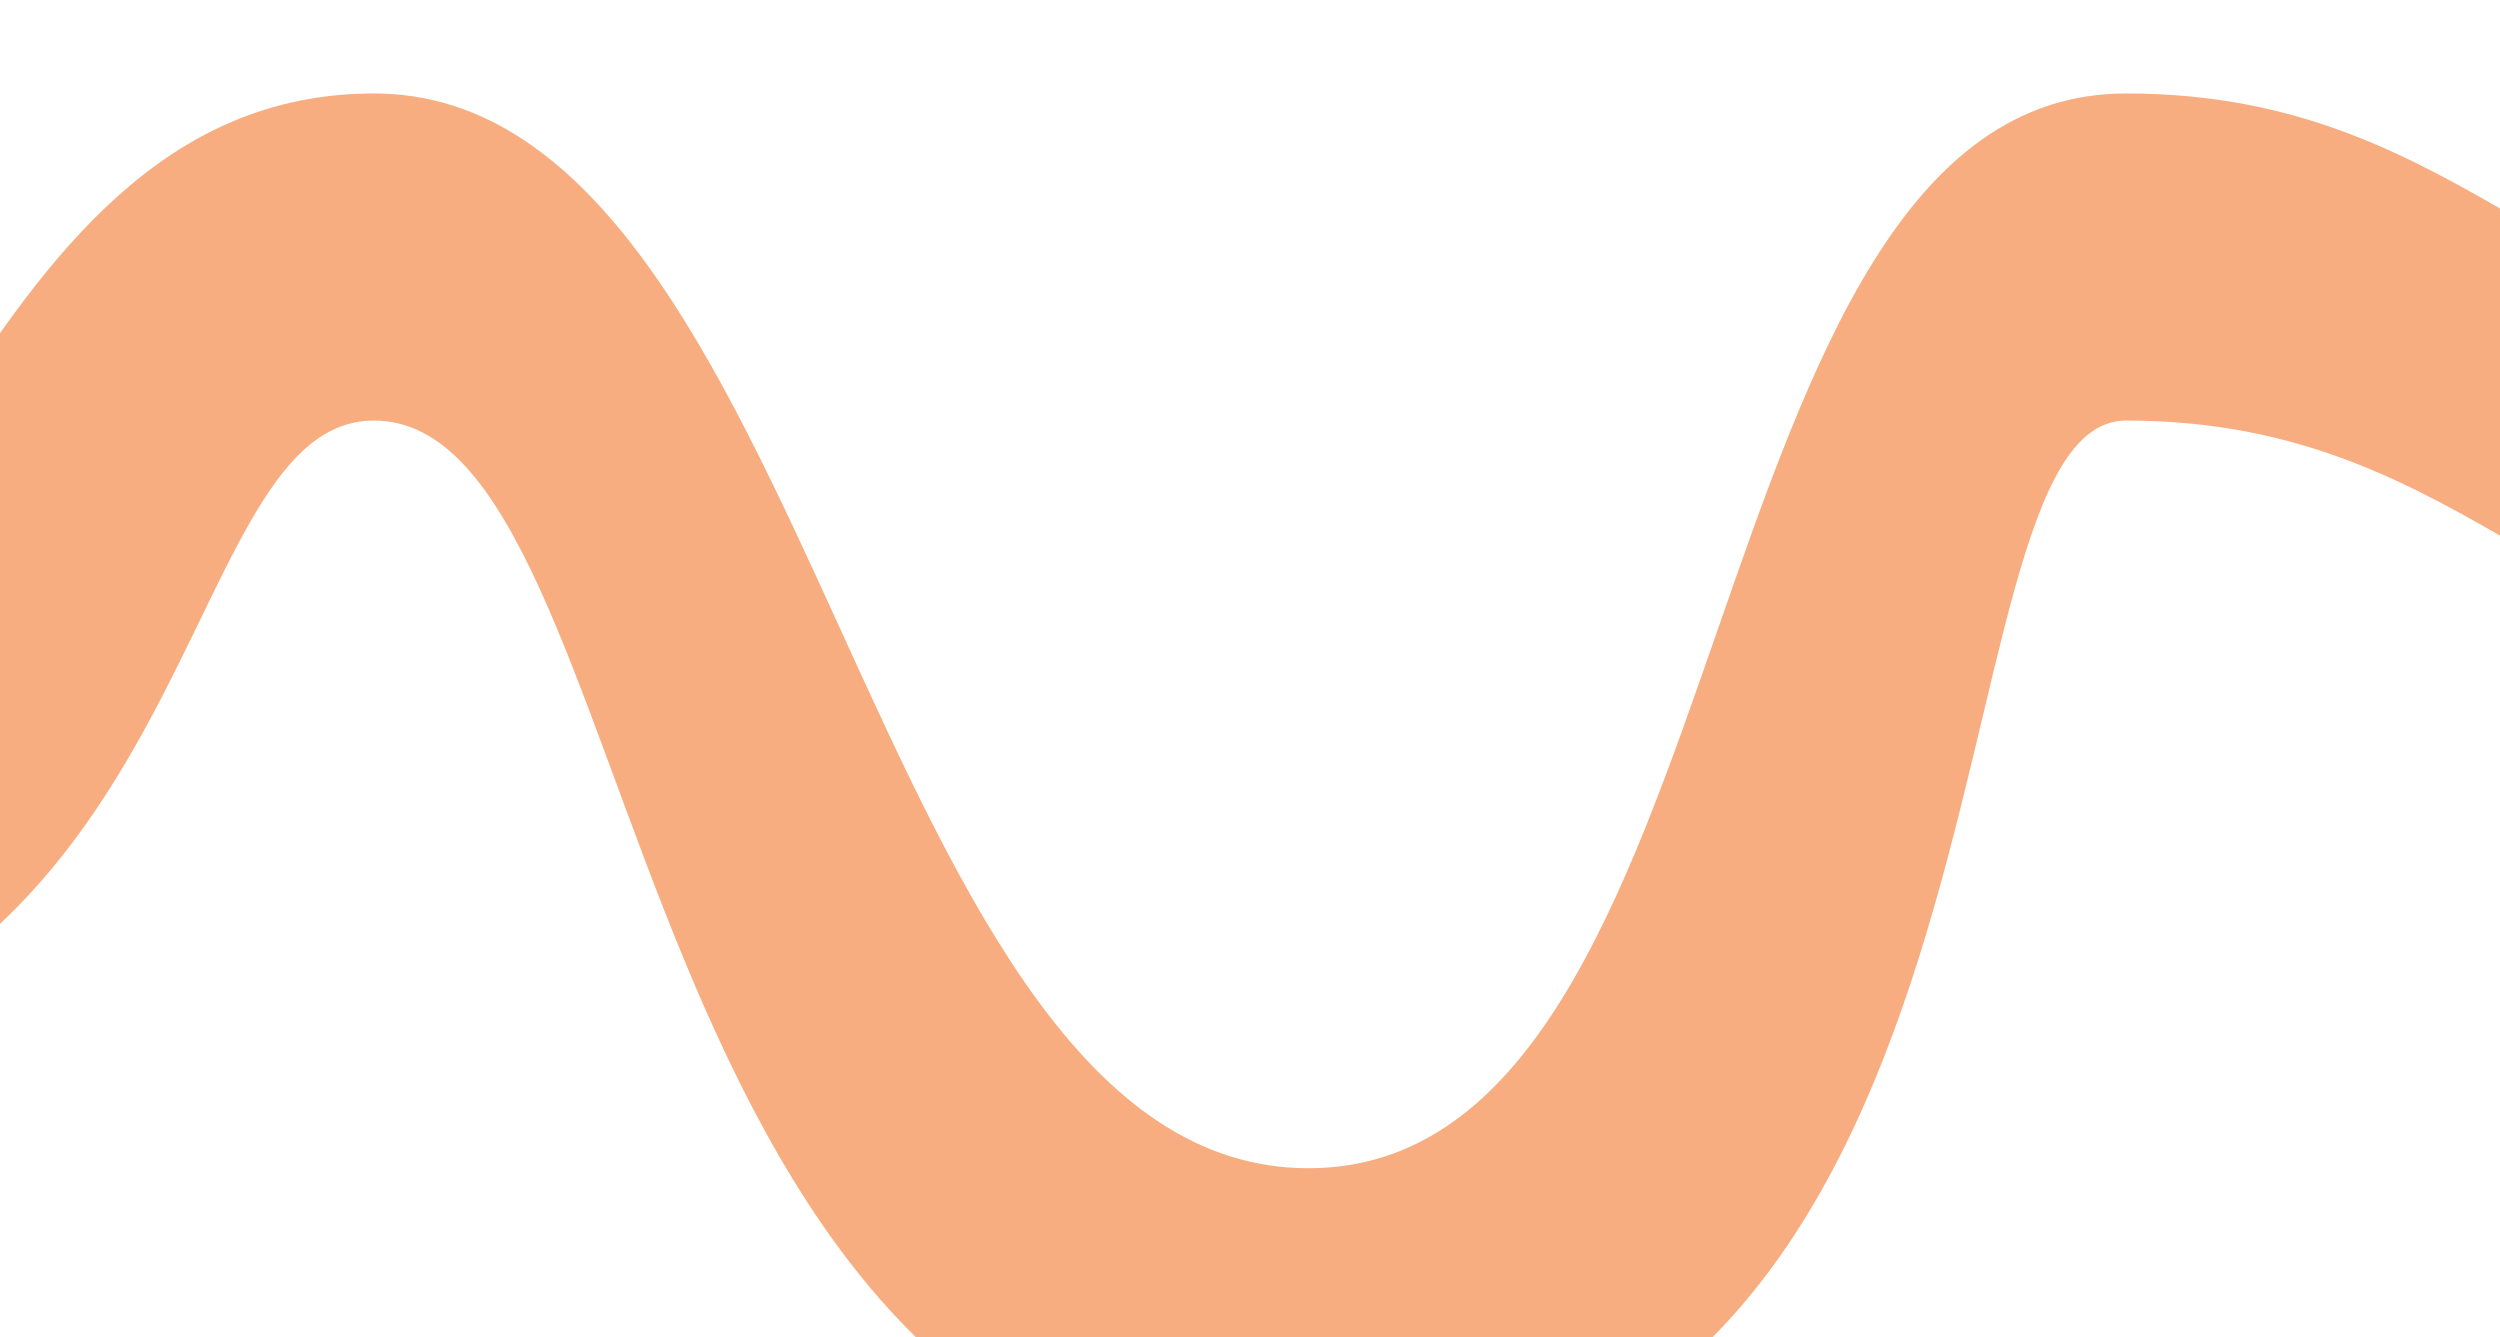
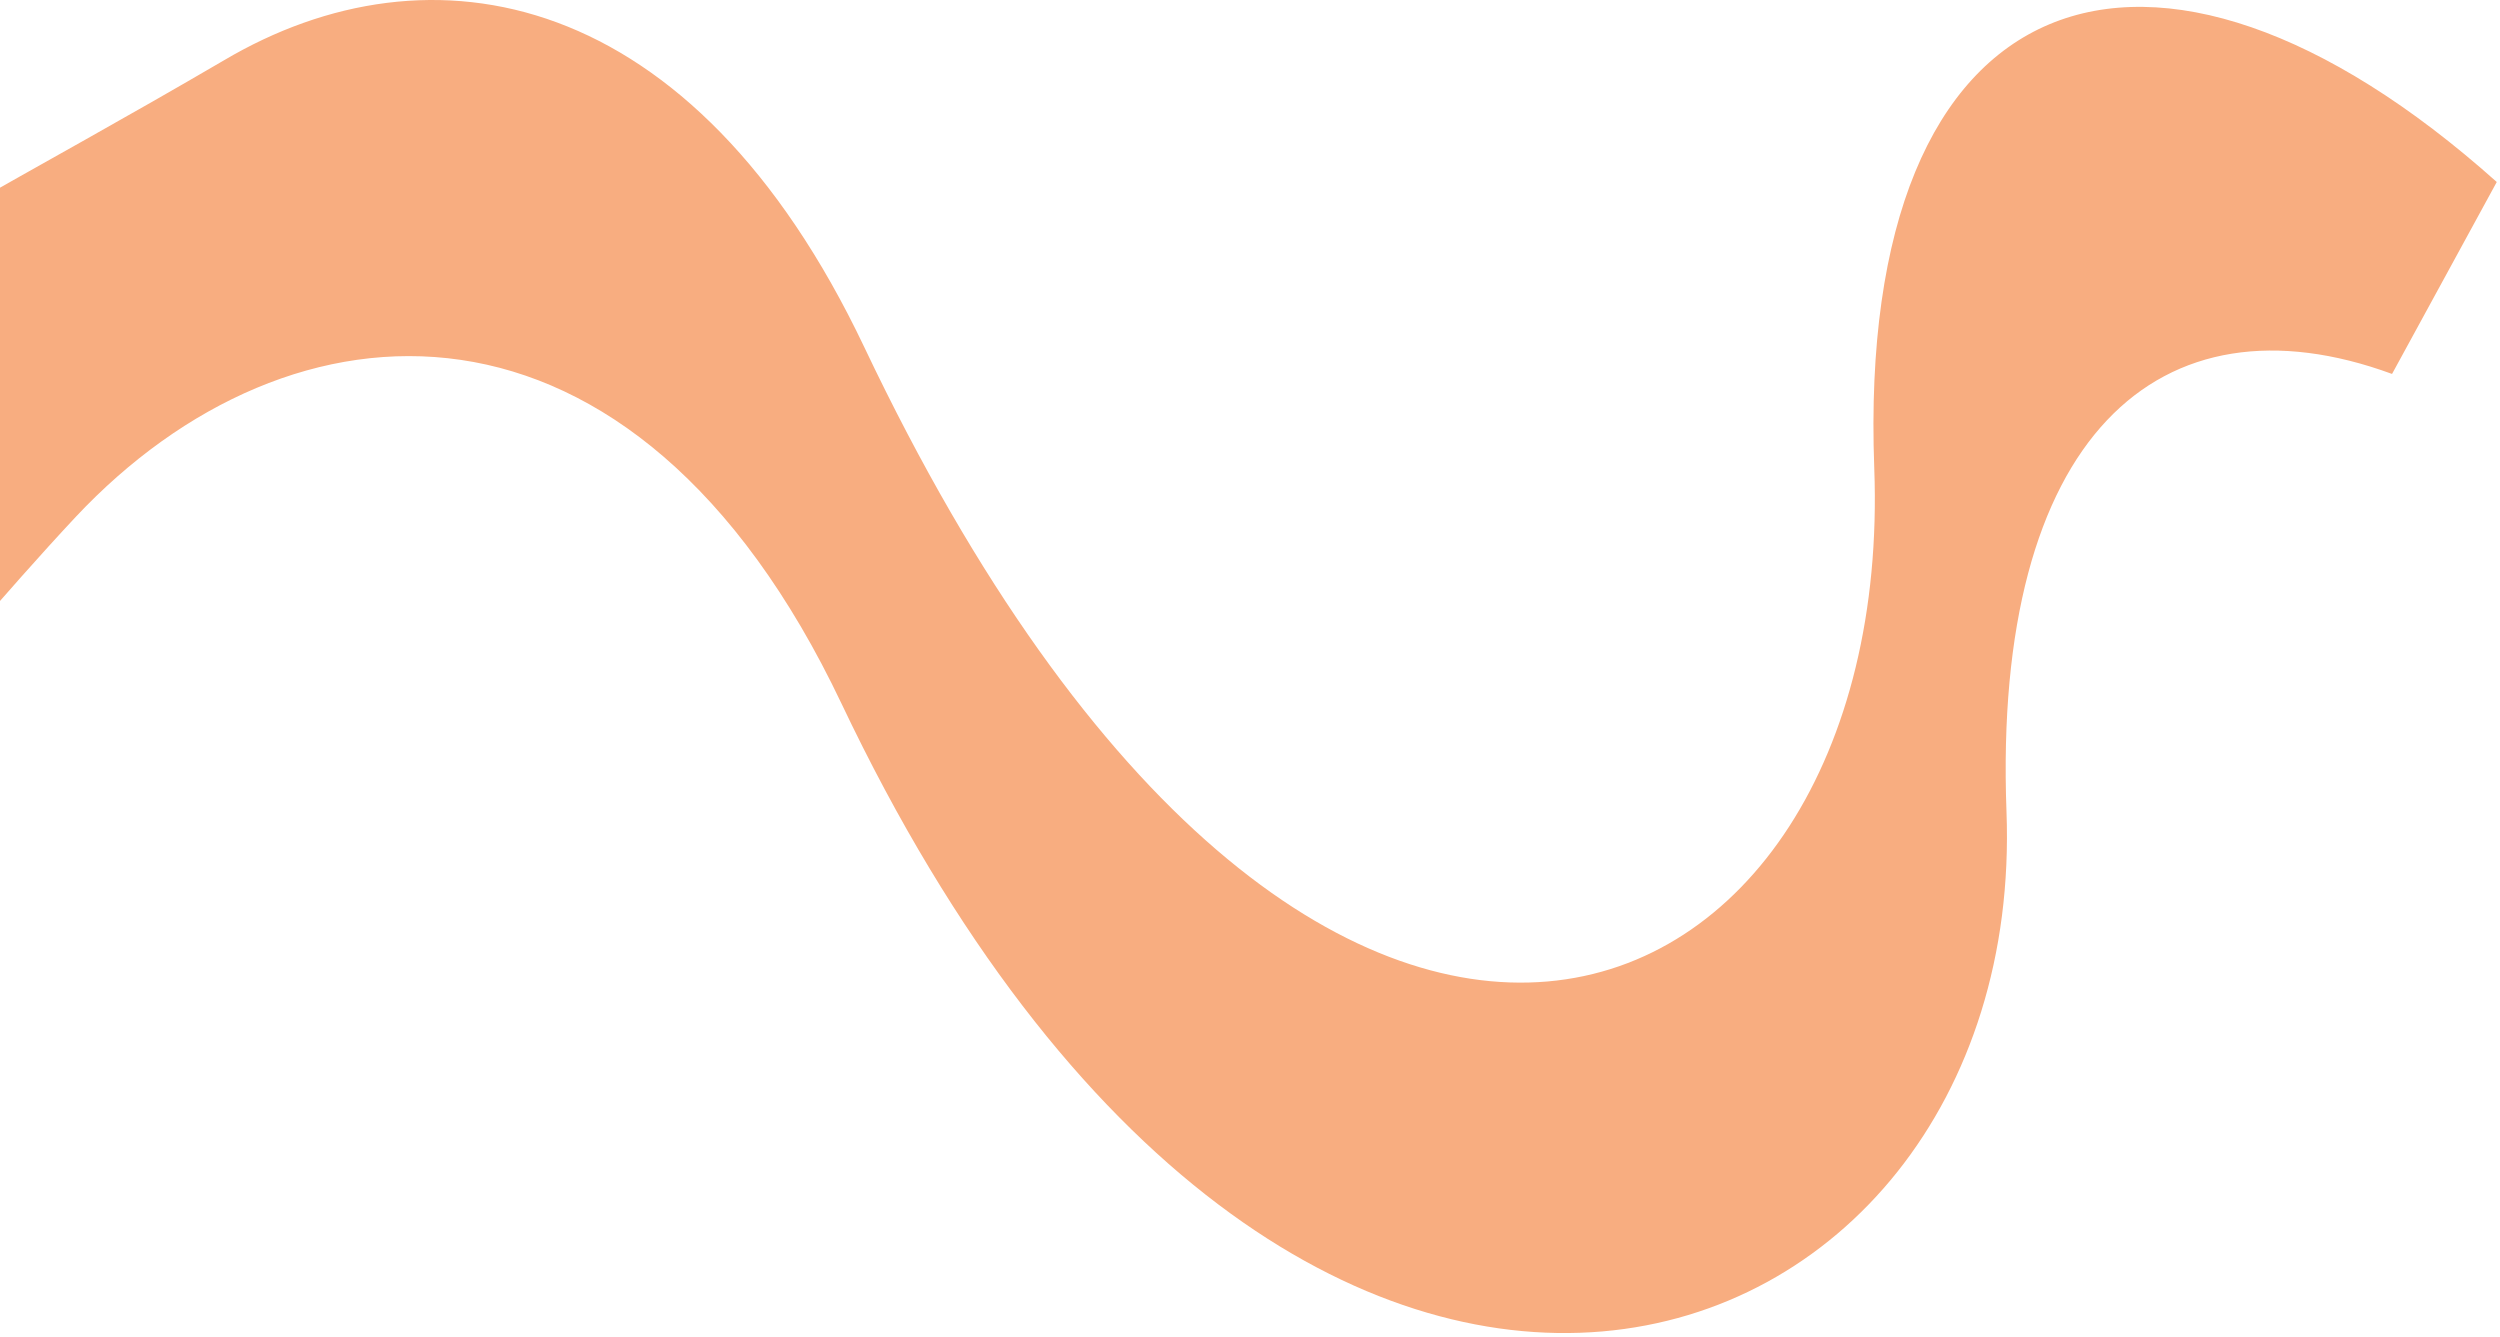
<svg xmlns="http://www.w3.org/2000/svg" width="535" height="286" viewBox="0 0 535 286" fill="none">
-   <path d="M-90 160C-20 160-10 20 80 20C175 20 185 250 280 250C375 250 360 20 455 20C530 20 550 75 625 75V145C550 145 530 90 455 90C410 90 440 320 280 320C130 320 140 90 80 90C35 90 45 230-90 230Z" fill="#F8AD80" />
+   <path fill-rule="evenodd" clip-rule="evenodd" d="M534.307 38.949L511.898 80.021C462.18 61.782 426.392 93.505 429.391 173.744C433.99 296.829 277.157 354.891 180.064 150.535C135.41 56.551 62.062 61.767 16.219 110.604C-15 144 -45 185 -80 210L-80 88C-20 50 5 38 47.883 12.935C92.057 -13.217 148.218 -3.035 184.954 74.285C282.047 278.641 405.693 223.295 401.093 100.21C397.144 -5.474 460.473 -27.019 534.307 38.949Z" fill="#F8AD80" />
</svg>
